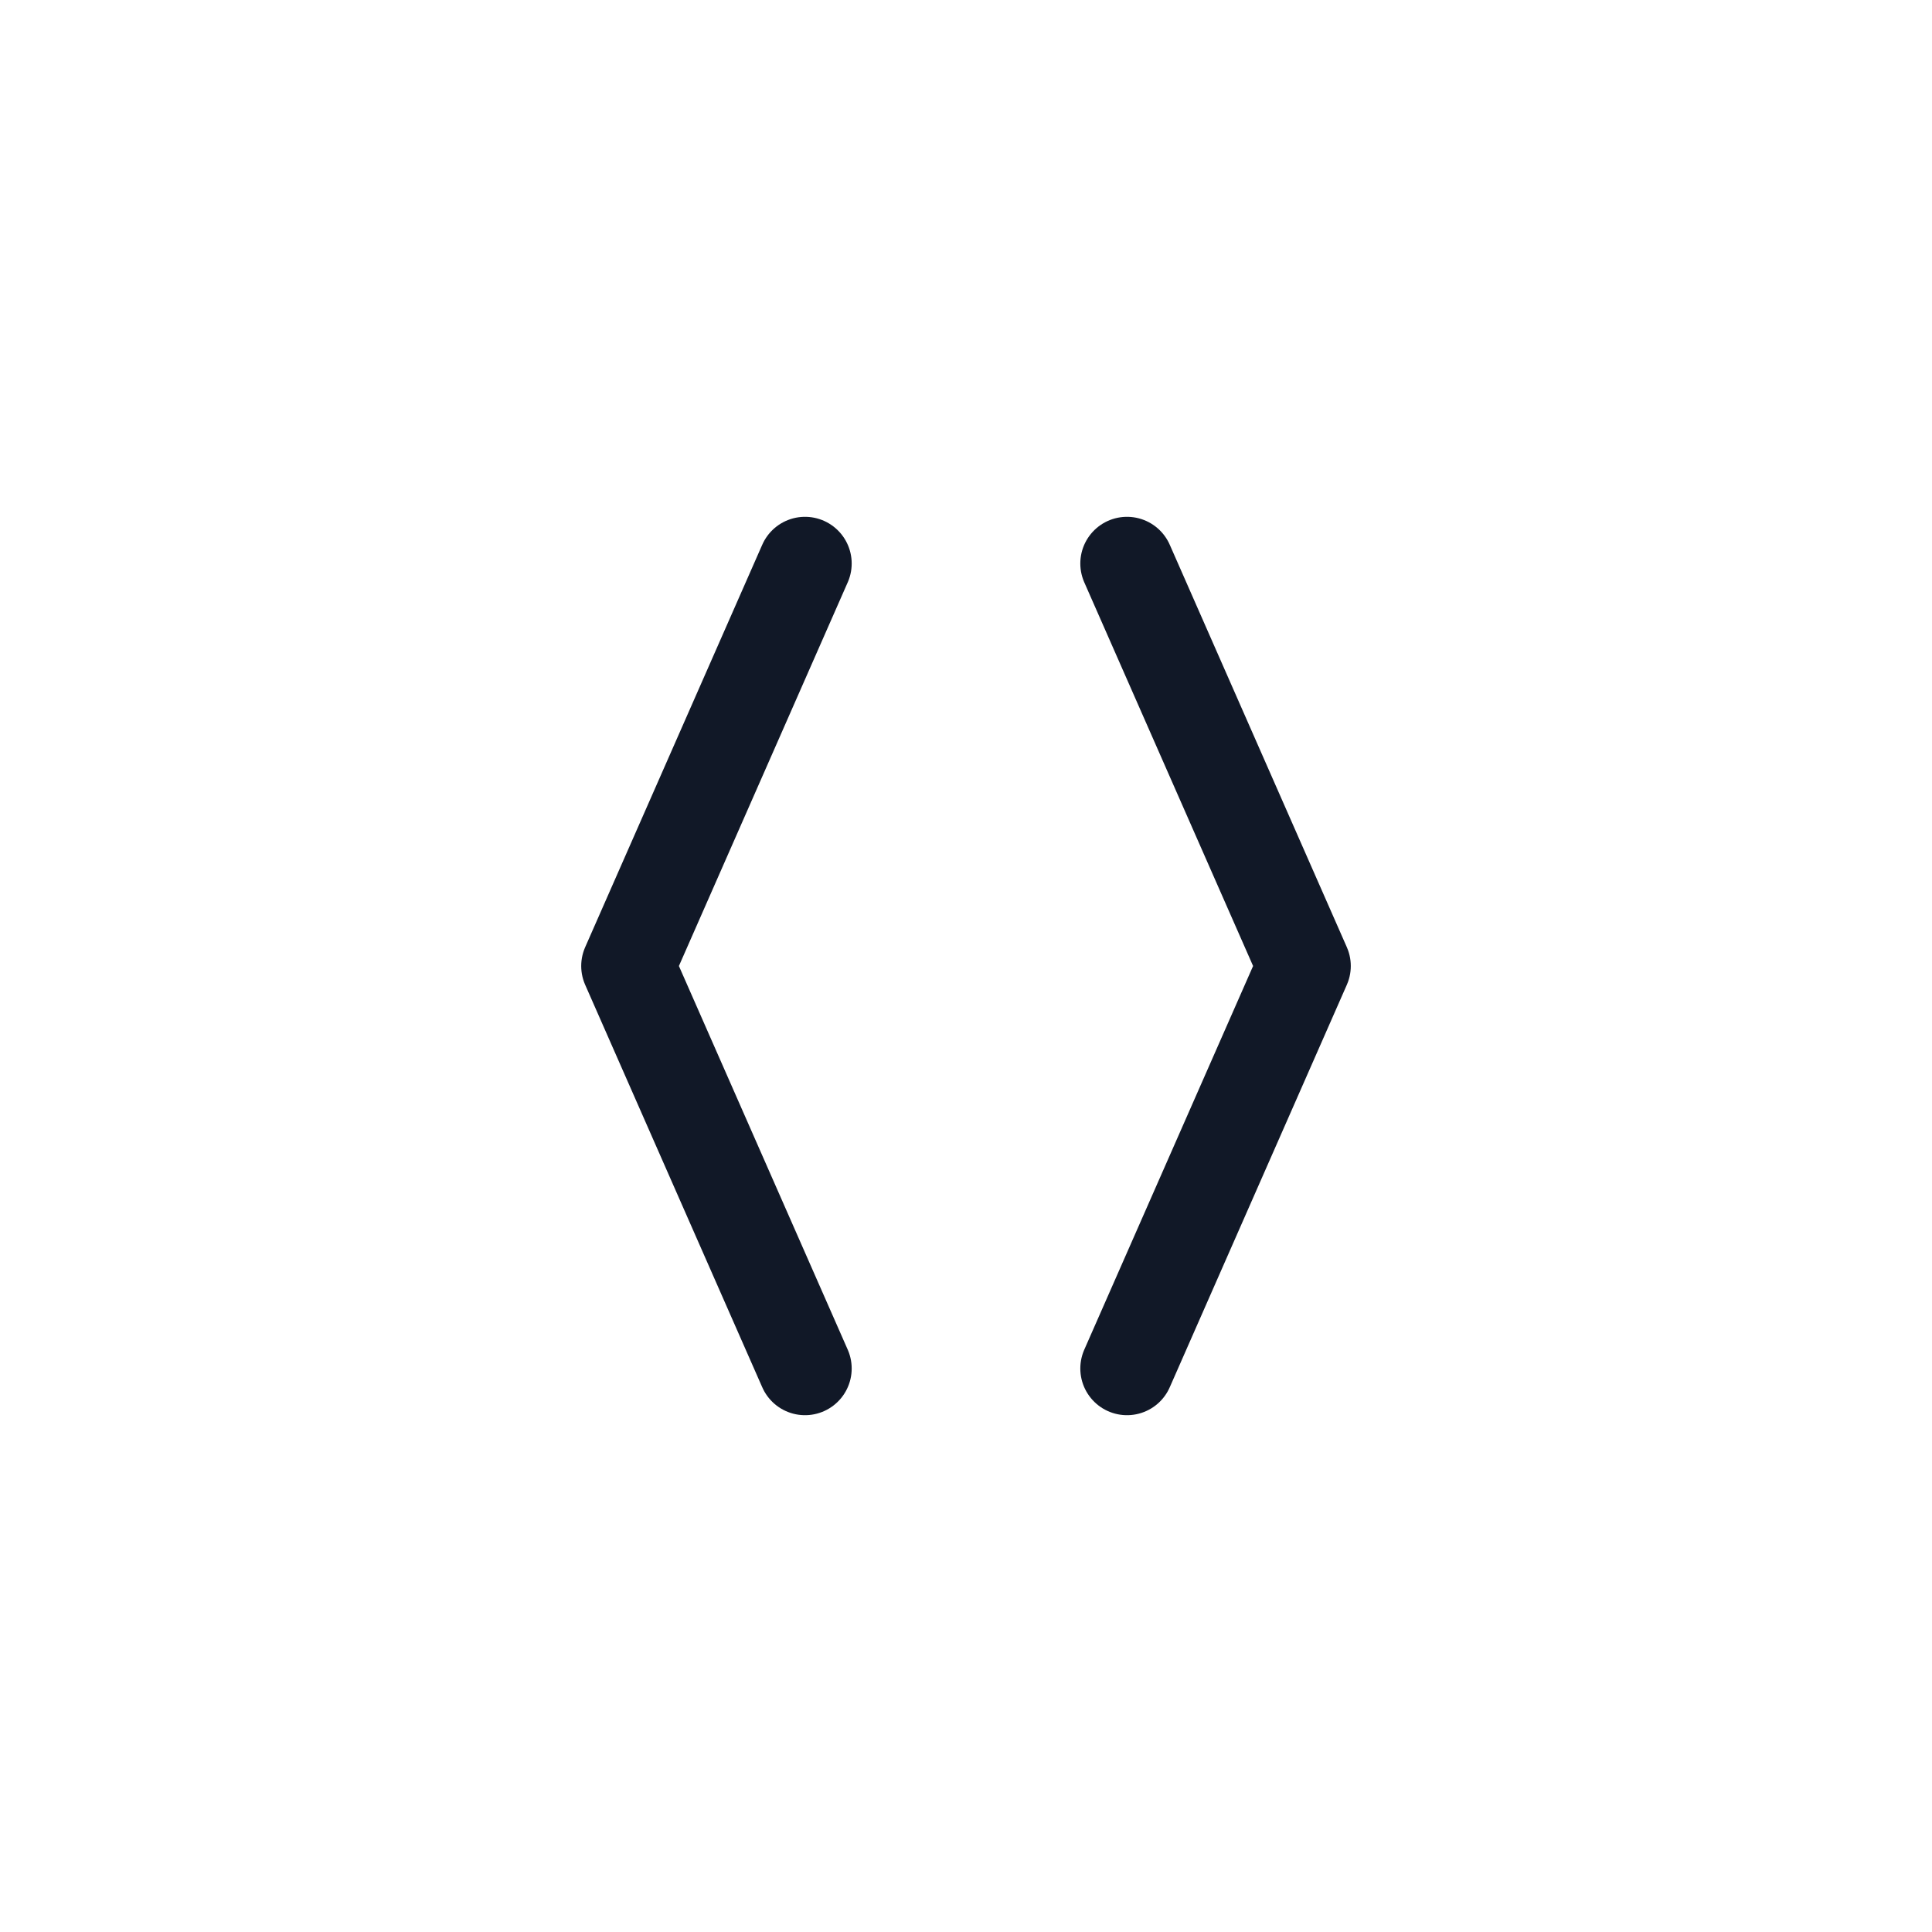
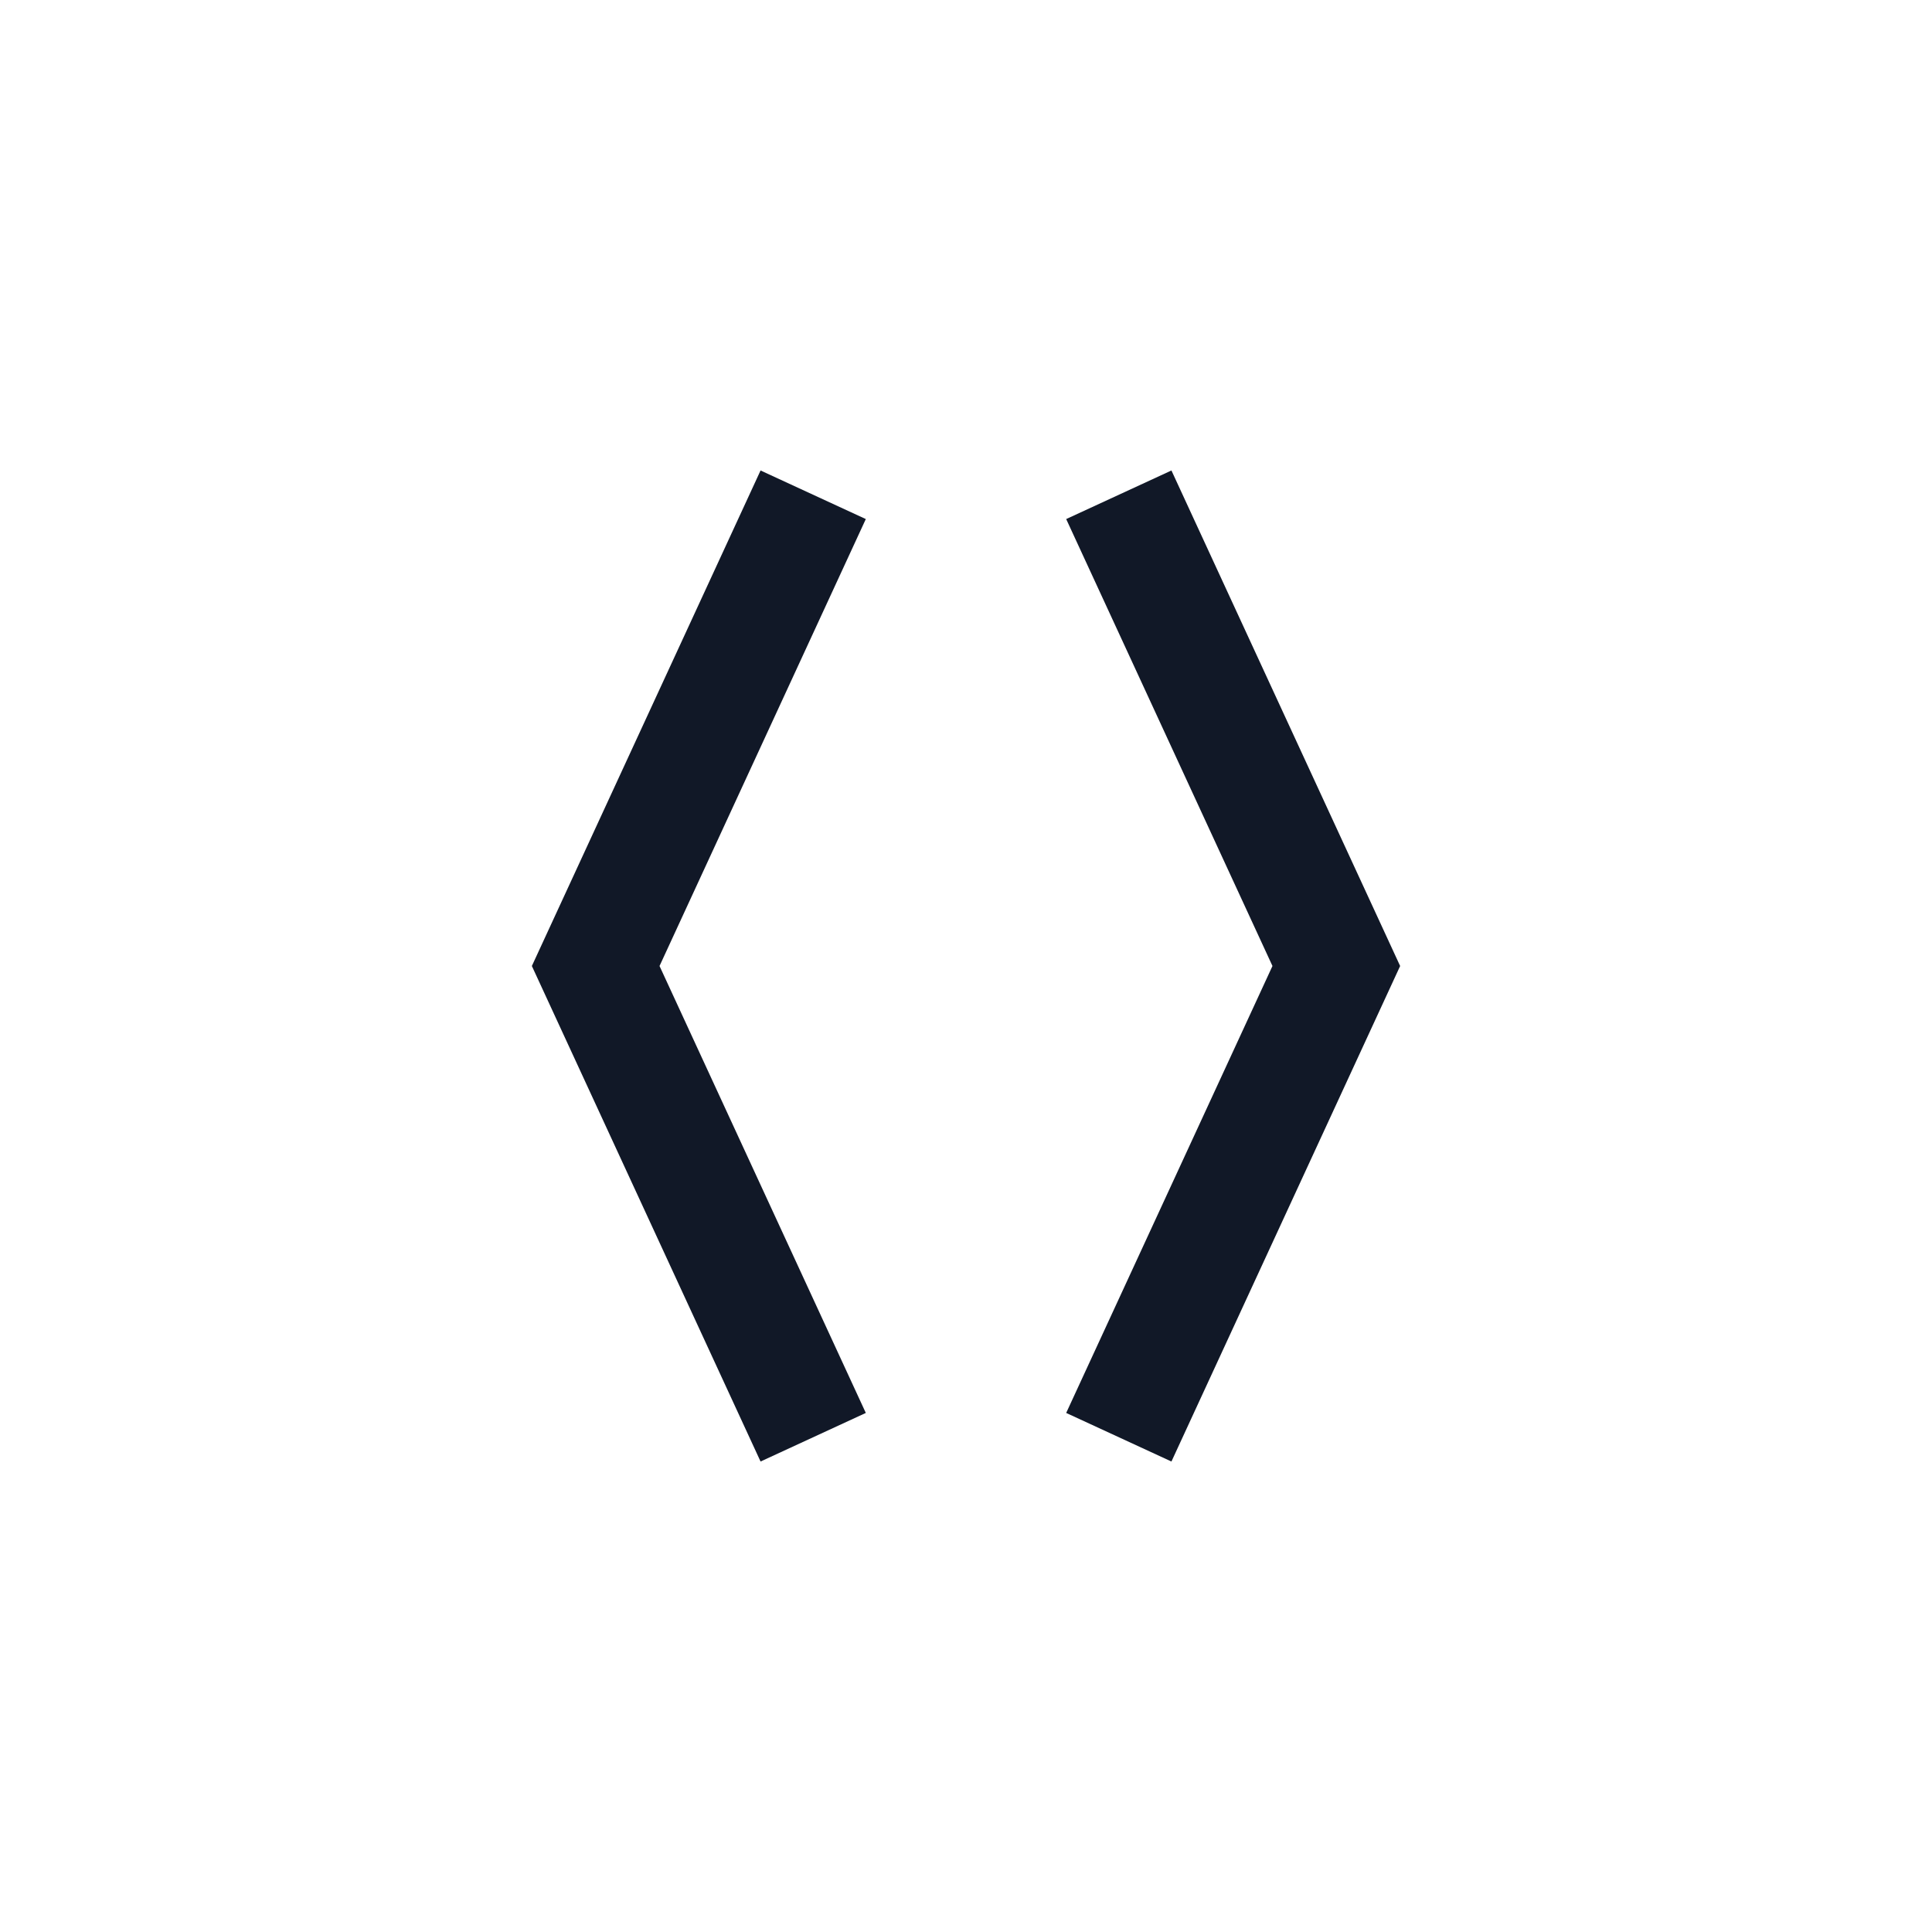
<svg xmlns="http://www.w3.org/2000/svg" width="120" height="120" viewBox="0 0 120 120" fill="none">
-   <path d="M50 35L39 60L50 85" stroke="#111827" stroke-width="5.8" stroke-linecap="round" stroke-linejoin="round" />
-   <path d="M70 35L81 60L70 85" stroke="#111827" stroke-width="5.8" stroke-linecap="round" stroke-linejoin="round" />
+   <path d="M49 34L37 60L49 86" stroke="#111827" stroke-width="7.2" stroke-linecap="square" stroke-linejoin="miter" />
+   <path d="M71 34L83 60L71 86" stroke="#111827" stroke-width="7.2" stroke-linecap="square" stroke-linejoin="miter" />
</svg>
